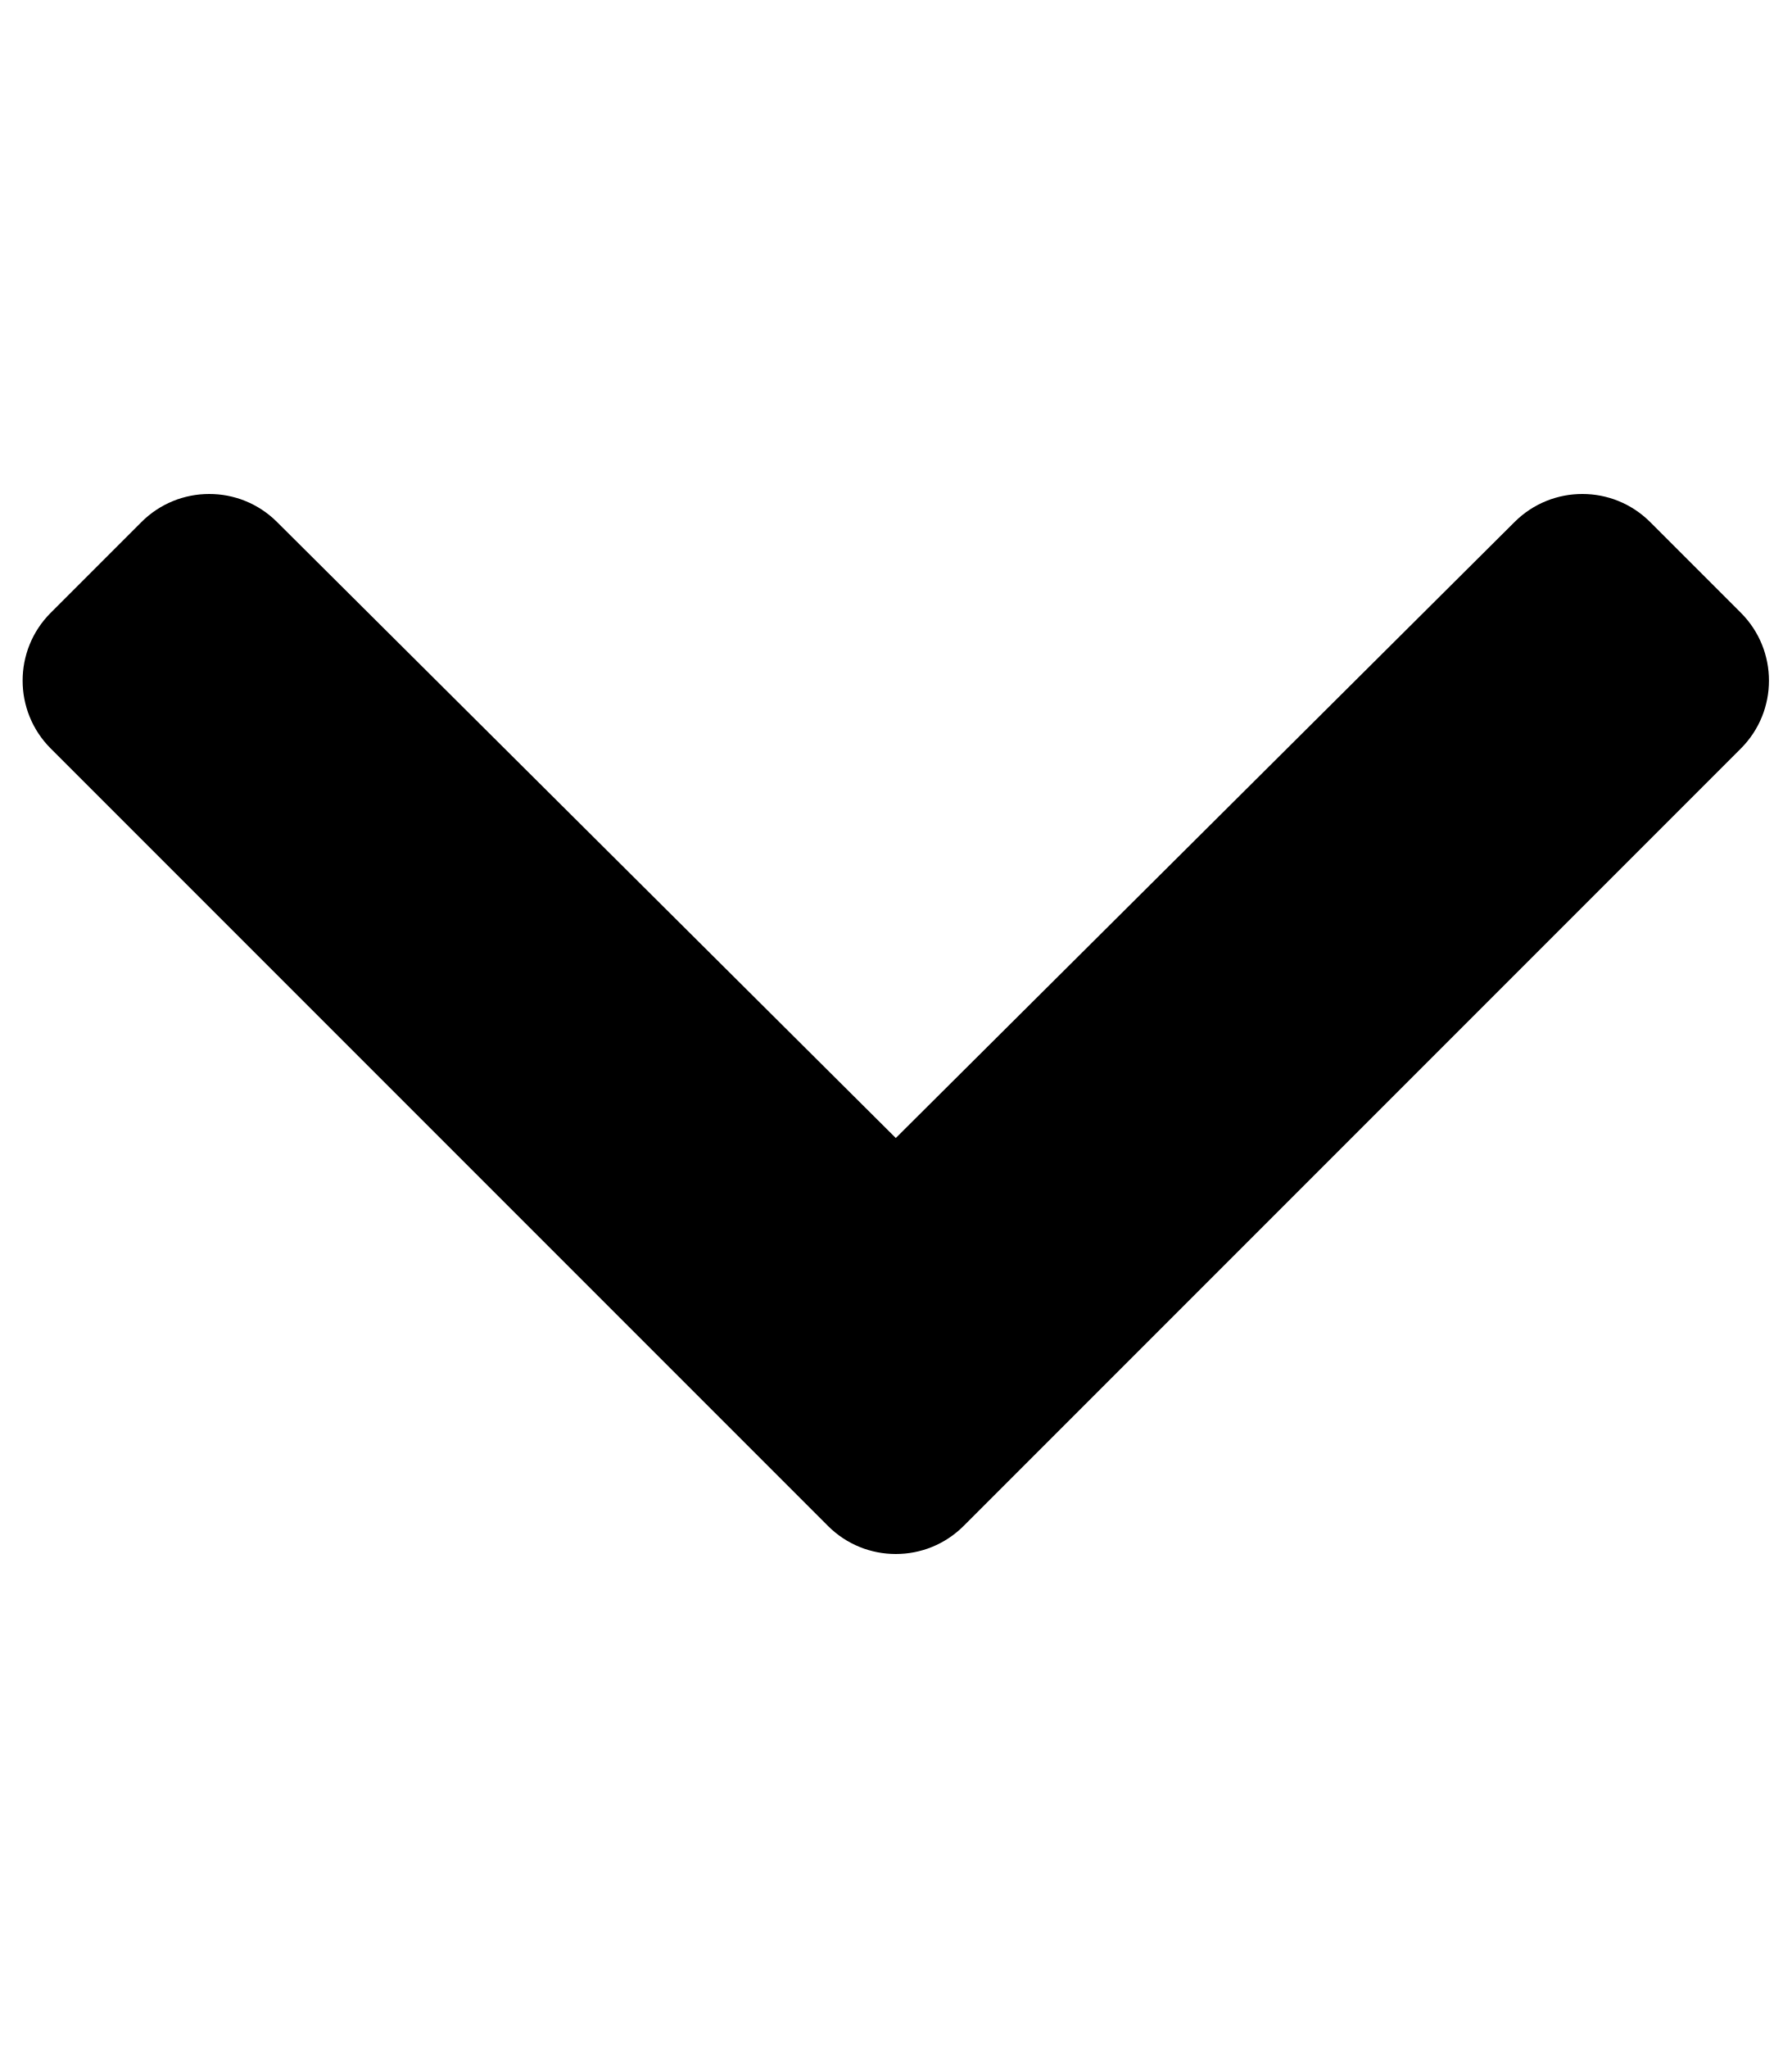
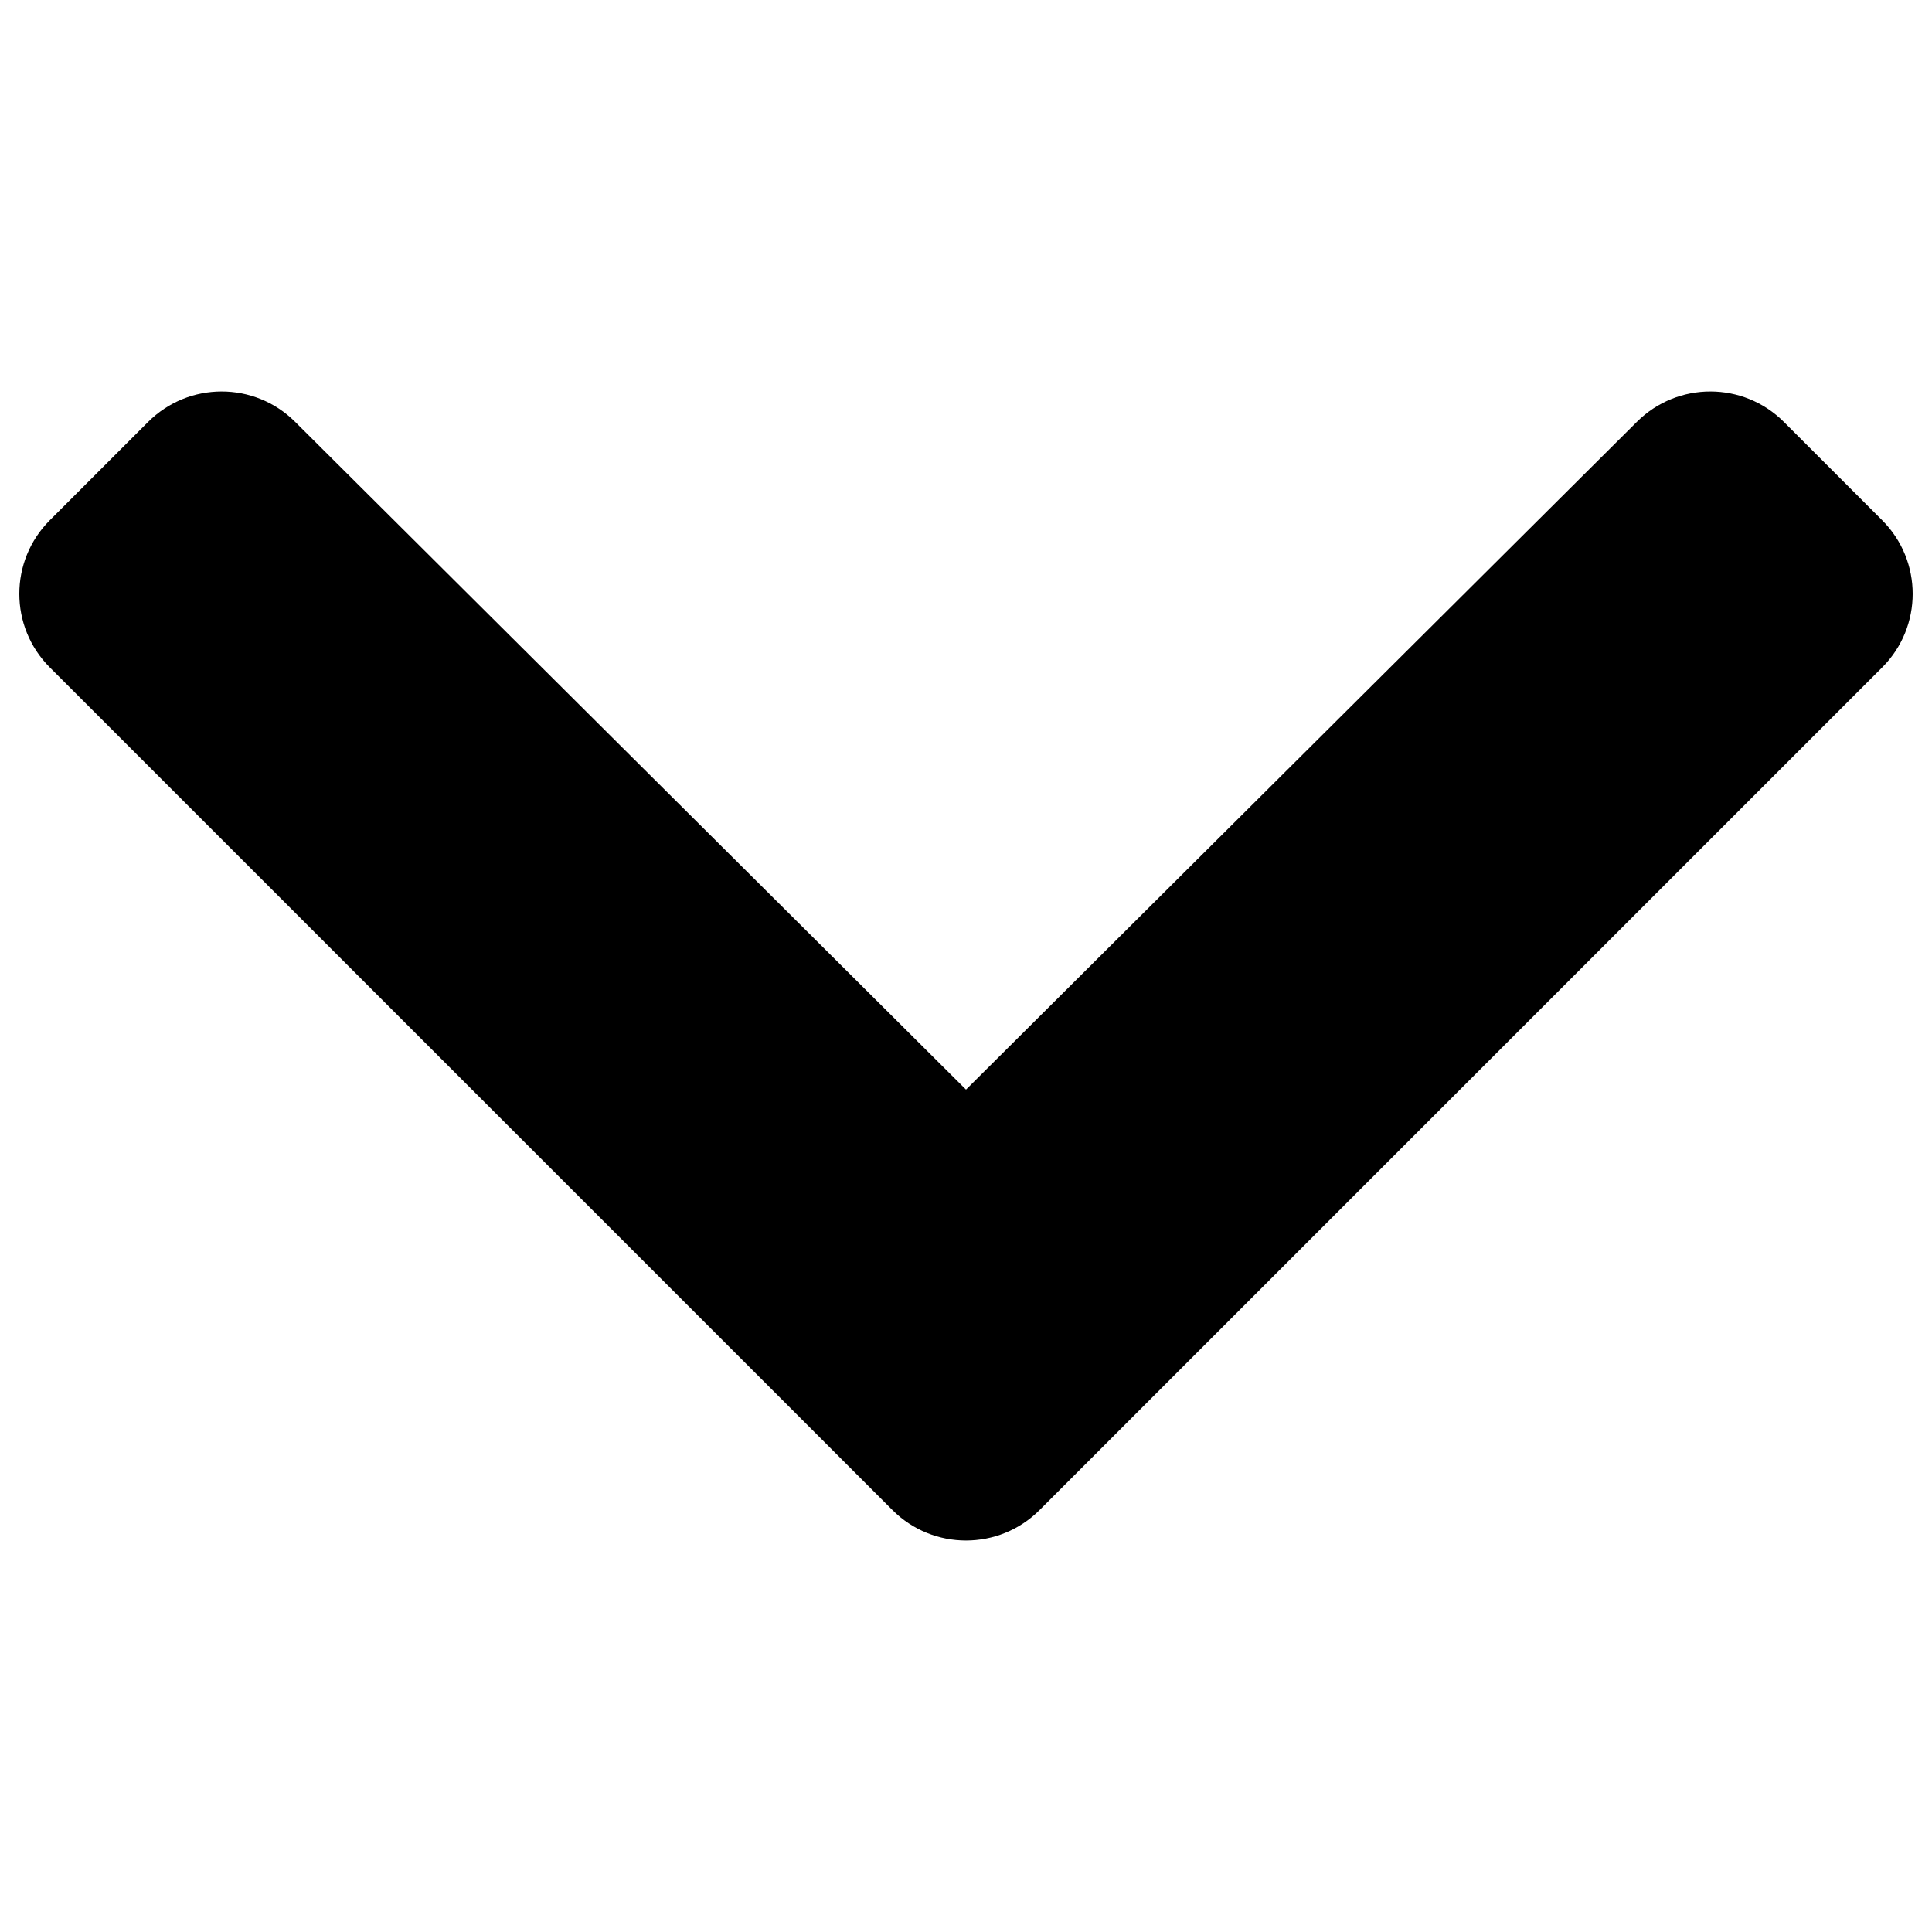
- <svg xmlns="http://www.w3.org/2000/svg" aria-hidden="true" focusable="false" data-prefix="fas" data-icon="chevron-down" class="svg-inline--fa fa-chevron-down fa-w-14" role="img" viewBox="0 0 448 512">
-   <path fill="currentColor" d="M207.029 381.476L12.686 187.132c-9.373-9.373-9.373-24.569 0-33.941l22.667-22.667c9.357-9.357 24.522-9.375 33.901-.04L224 284.505l154.745-154.021c9.379-9.335 24.544-9.317 33.901.04l22.667 22.667c9.373 9.373 9.373 24.569 0 33.941L240.971 381.476c-9.373 9.372-24.569 9.372-33.942 0z" />
+ <svg xmlns="http://www.w3.org/2000/svg" aria-hidden="true" focusable="false" data-prefix="fas" data-icon="chevron-down" class="svg-inline--fa fa-chevron-down fa-w-14" role="img" viewBox="0 0 500 500" version="1.1" id="svg4" width="500" height="500">
+   <defs id="defs8" />
+   <path d="M 230.958,390.795 12.888,172.724 c -10.517,-10.517 -10.517,-27.569 0,-38.085 L 38.322,109.205 C 48.822,98.706 65.838,98.686 76.362,109.16 L 250.001,281.985 423.638,109.16 c 10.524,-10.475 27.54,-10.454 38.04,0.045 l 25.434,25.434 c 10.517,10.517 10.517,27.569 0,38.085 L 269.043,390.795 c -10.517,10.516 -27.569,10.516 -38.086,0 z" id="path2" style="fill:currentColor;stroke-width:1" />
</svg>
